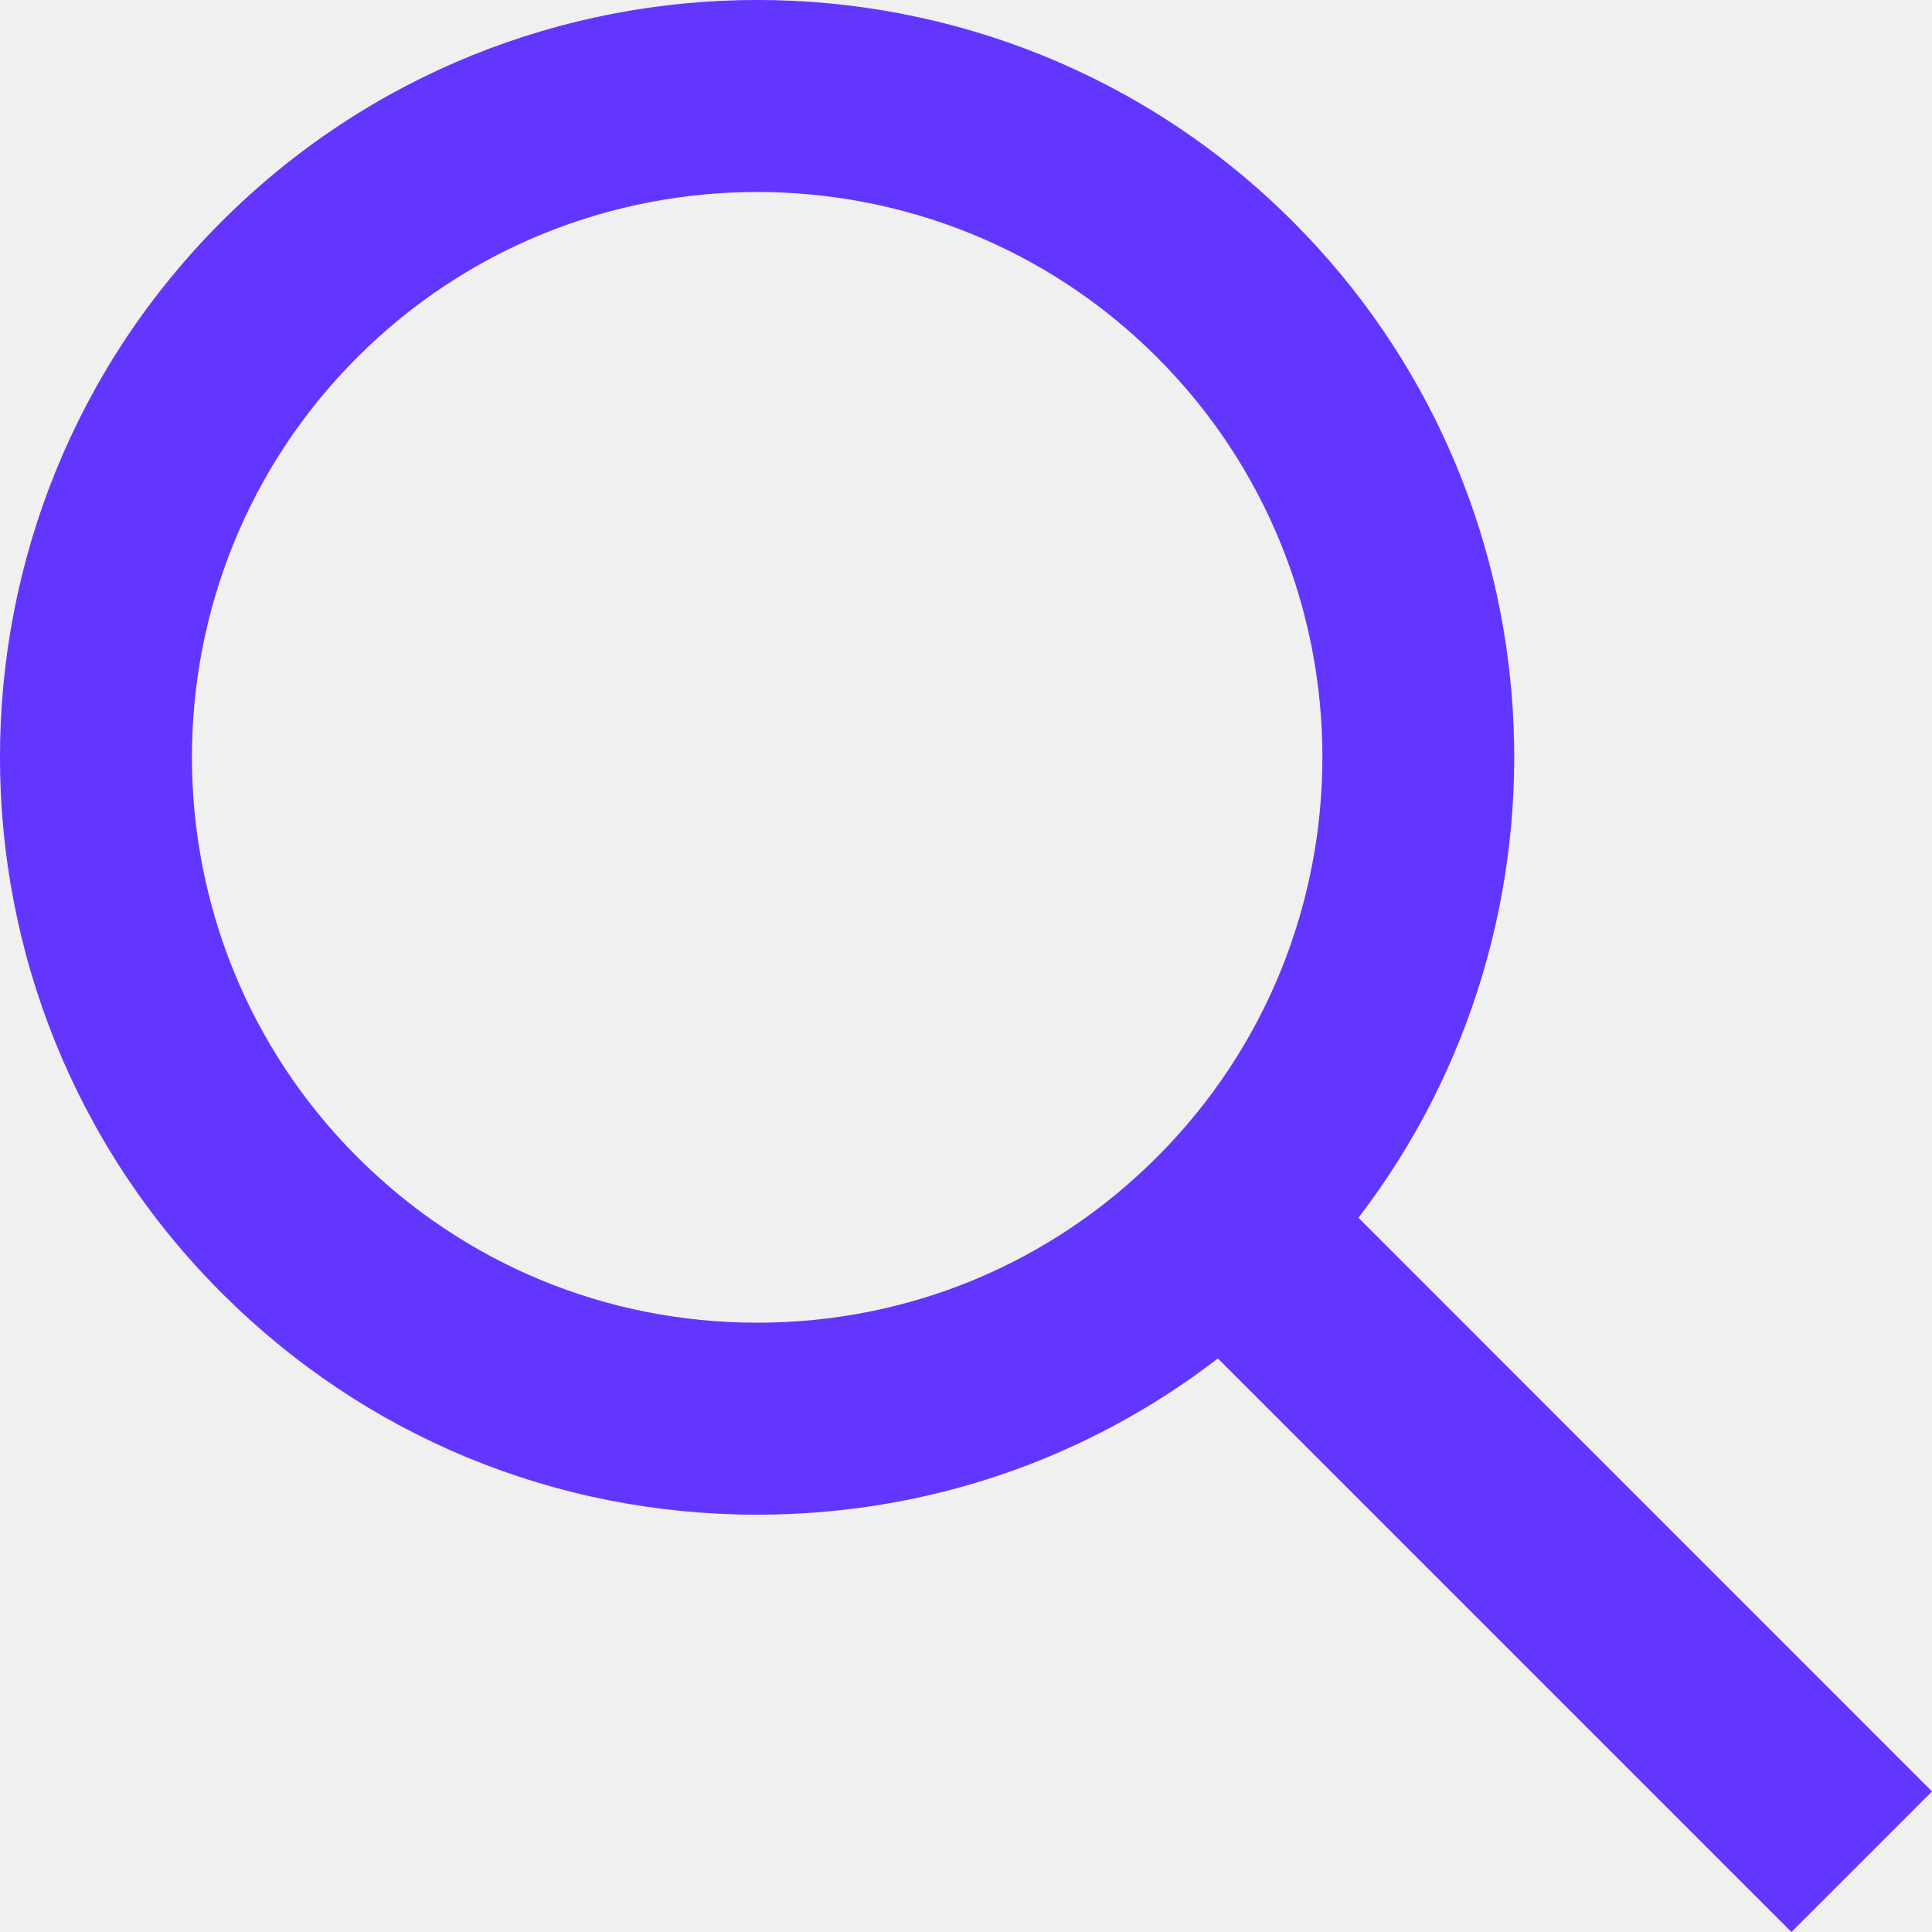
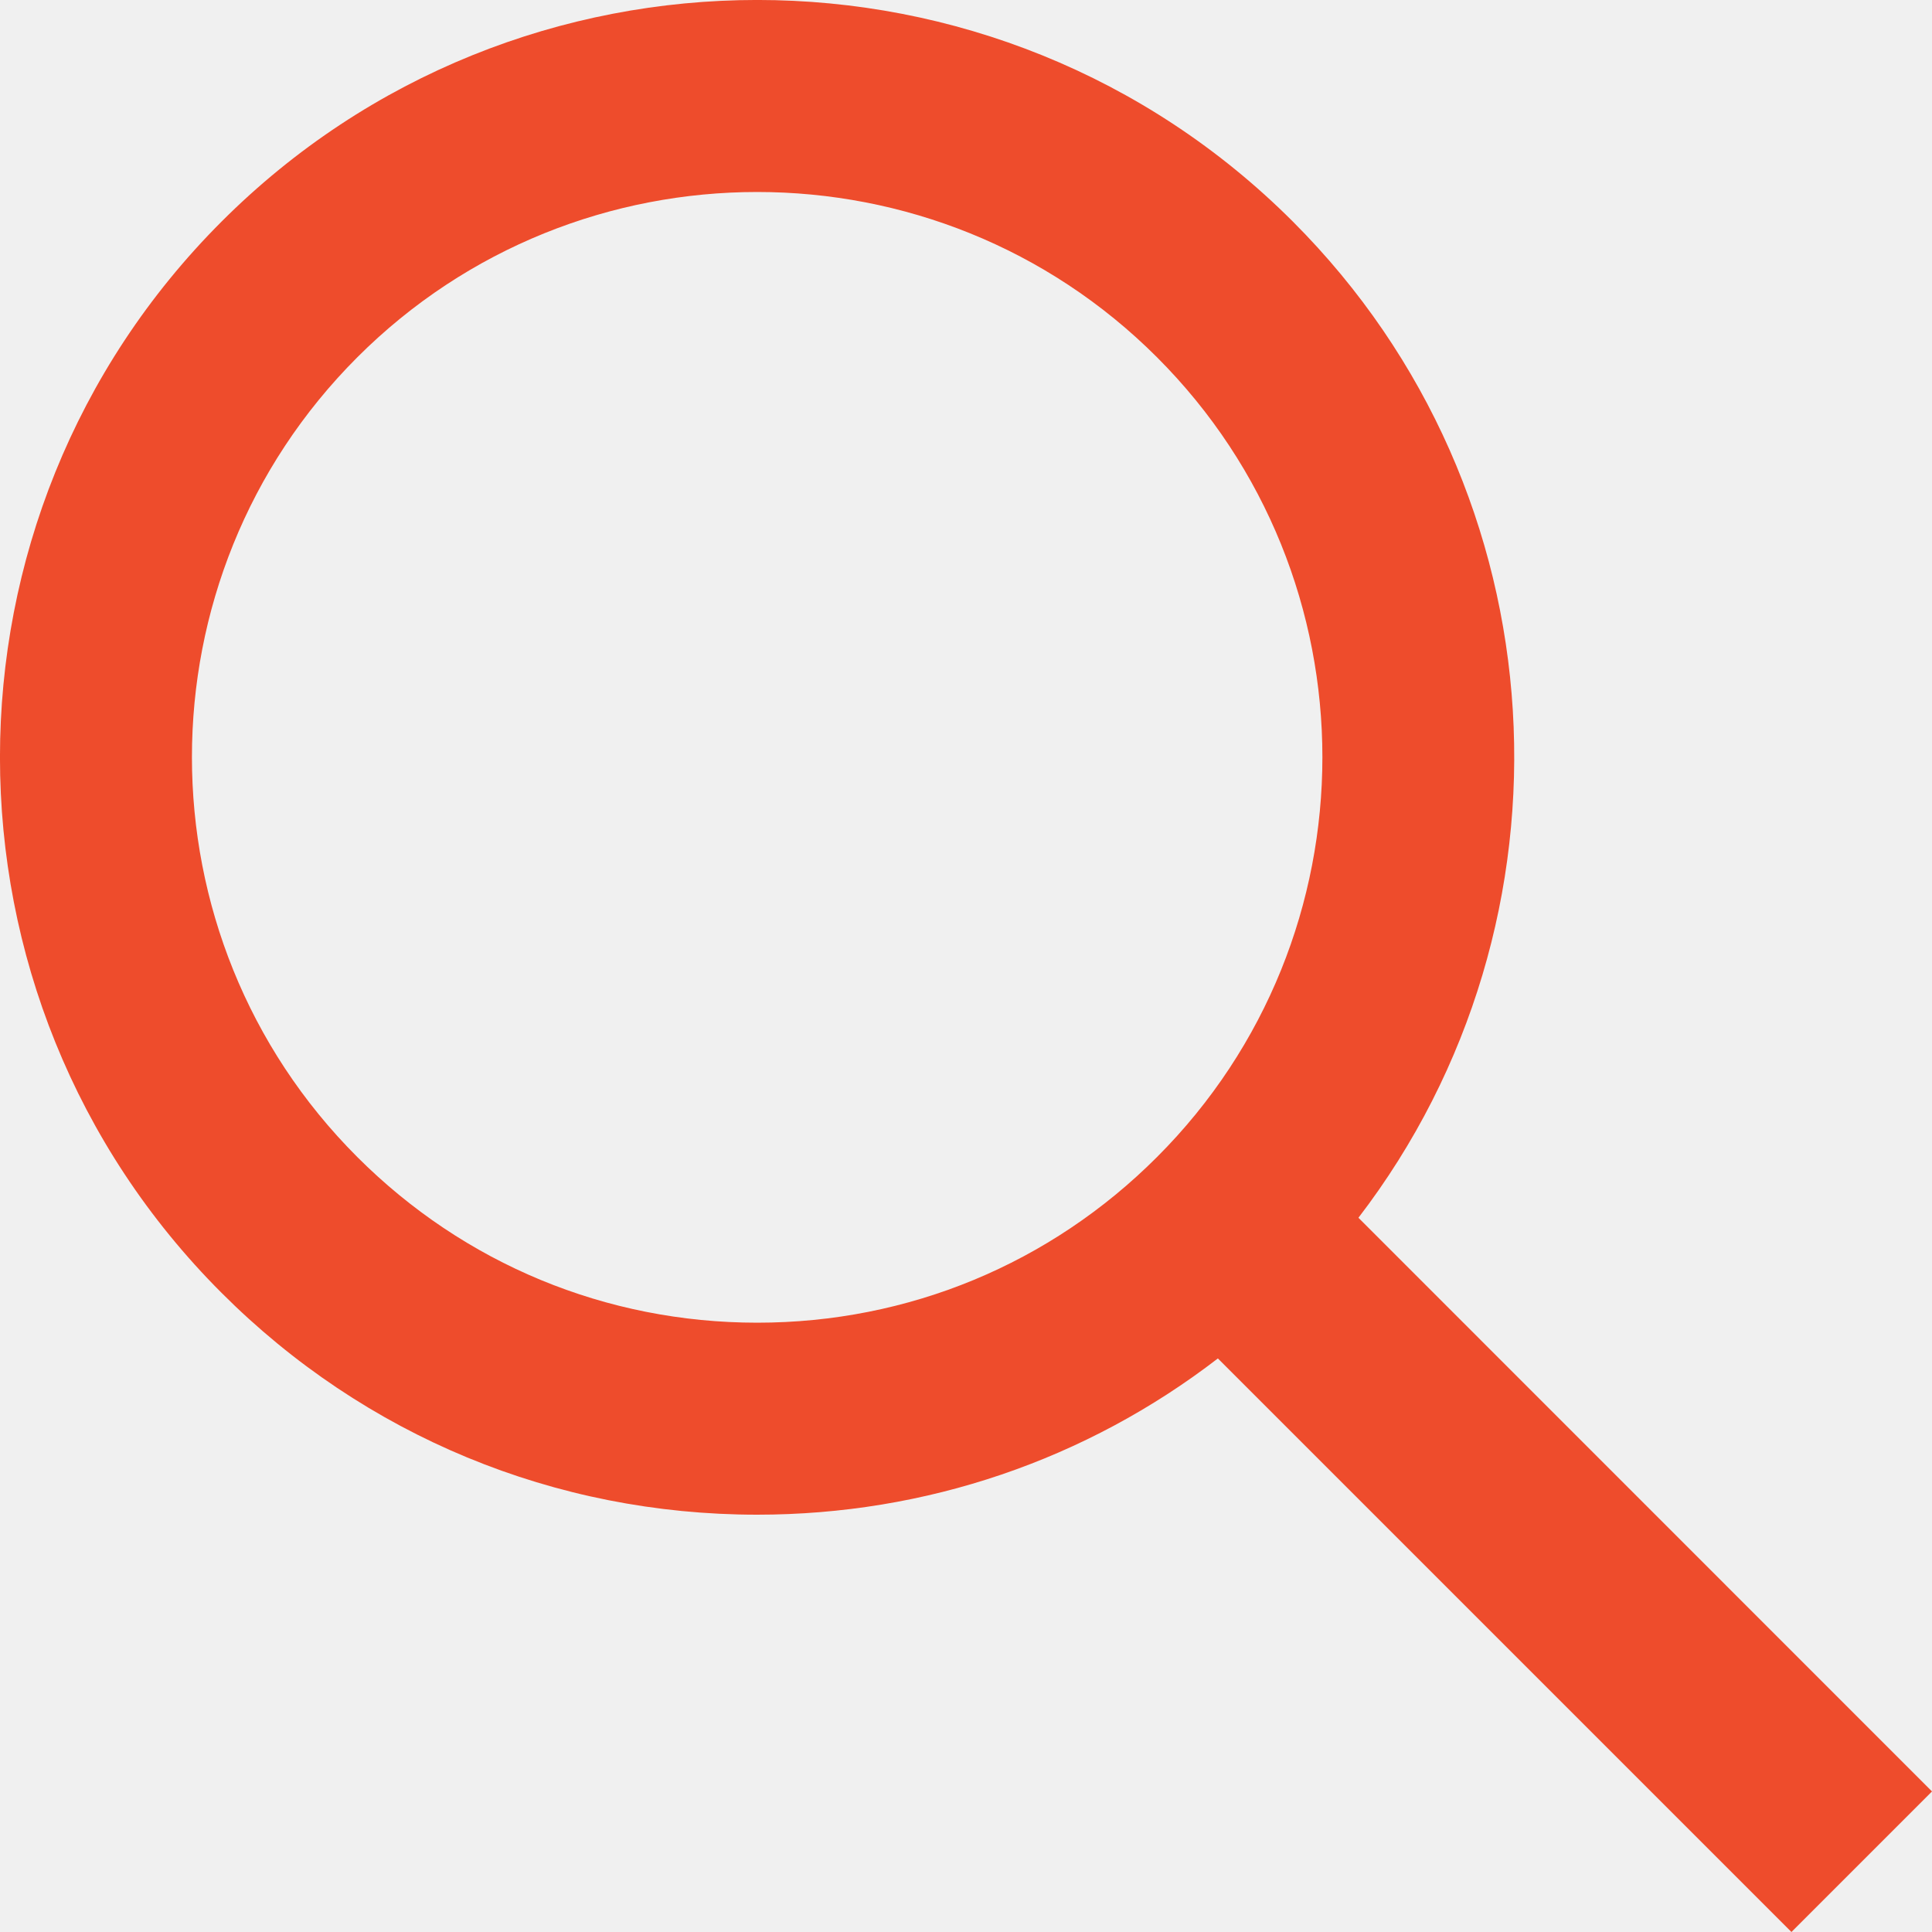
<svg xmlns="http://www.w3.org/2000/svg" xmlns:xlink="http://www.w3.org/1999/xlink" width="16px" height="16px" viewBox="0 0 16 16" version="1.1">
  <defs>
    <polygon id="path-1" points="0 0 16 0 16 16 0 16" />
  </defs>
  <g id="Page-1" stroke="none" stroke-width="1" fill="none" fill-rule="evenodd">
    <g id="Artboard" transform="translate(-63, -93)">
      <g id="ic" transform="translate(63, 93)">
        <mask id="mask-2" fill="white">
          <use xlink:href="#path-1" />
        </mask>
        <g id="Clip-2" />
-         <path d="M2.959,9.582 C1.133,7.756 1.133,4.785 2.959,2.959 C3.872,2.046 5.071,1.59 6.271,1.59 C7.47,1.59 8.669,2.046 9.582,2.959 C11.408,4.785 11.408,7.756 9.582,9.582 C8.698,10.467 7.522,10.954 6.271,10.954 C5.02,10.954 3.844,10.467 2.959,9.582 Z M16,14.836 L11.25,10.085 C13.135,7.627 12.955,4.083 10.707,1.835 C8.261,-0.612 4.281,-0.612 1.835,1.835 C-0.612,4.281 -0.612,8.261 1.835,10.707 C3.019,11.892 4.595,12.544 6.271,12.544 C7.669,12.544 8.996,12.089 10.086,11.25 L14.836,16 L16,14.836 Z" id="Fill-1" fill="#6236ff" mask="url(#mask-2)" />
+         <path d="M2.959,9.582 C1.133,7.756 1.133,4.785 2.959,2.959 C3.872,2.046 5.071,1.59 6.271,1.59 C7.47,1.59 8.669,2.046 9.582,2.959 C11.408,4.785 11.408,7.756 9.582,9.582 C8.698,10.467 7.522,10.954 6.271,10.954 C5.02,10.954 3.844,10.467 2.959,9.582 Z M16,14.836 L11.25,10.085 C13.135,7.627 12.955,4.083 10.707,1.835 C8.261,-0.612 4.281,-0.612 1.835,1.835 C-0.612,4.281 -0.612,8.261 1.835,10.707 C3.019,11.892 4.595,12.544 6.271,12.544 C7.669,12.544 8.996,12.089 10.086,11.25 L14.836,16 L16,14.836 Z" id="Fill-1" fill="#EE4C2C" mask="url(#mask-2)" />
      </g>
    </g>
  </g>
</svg>
